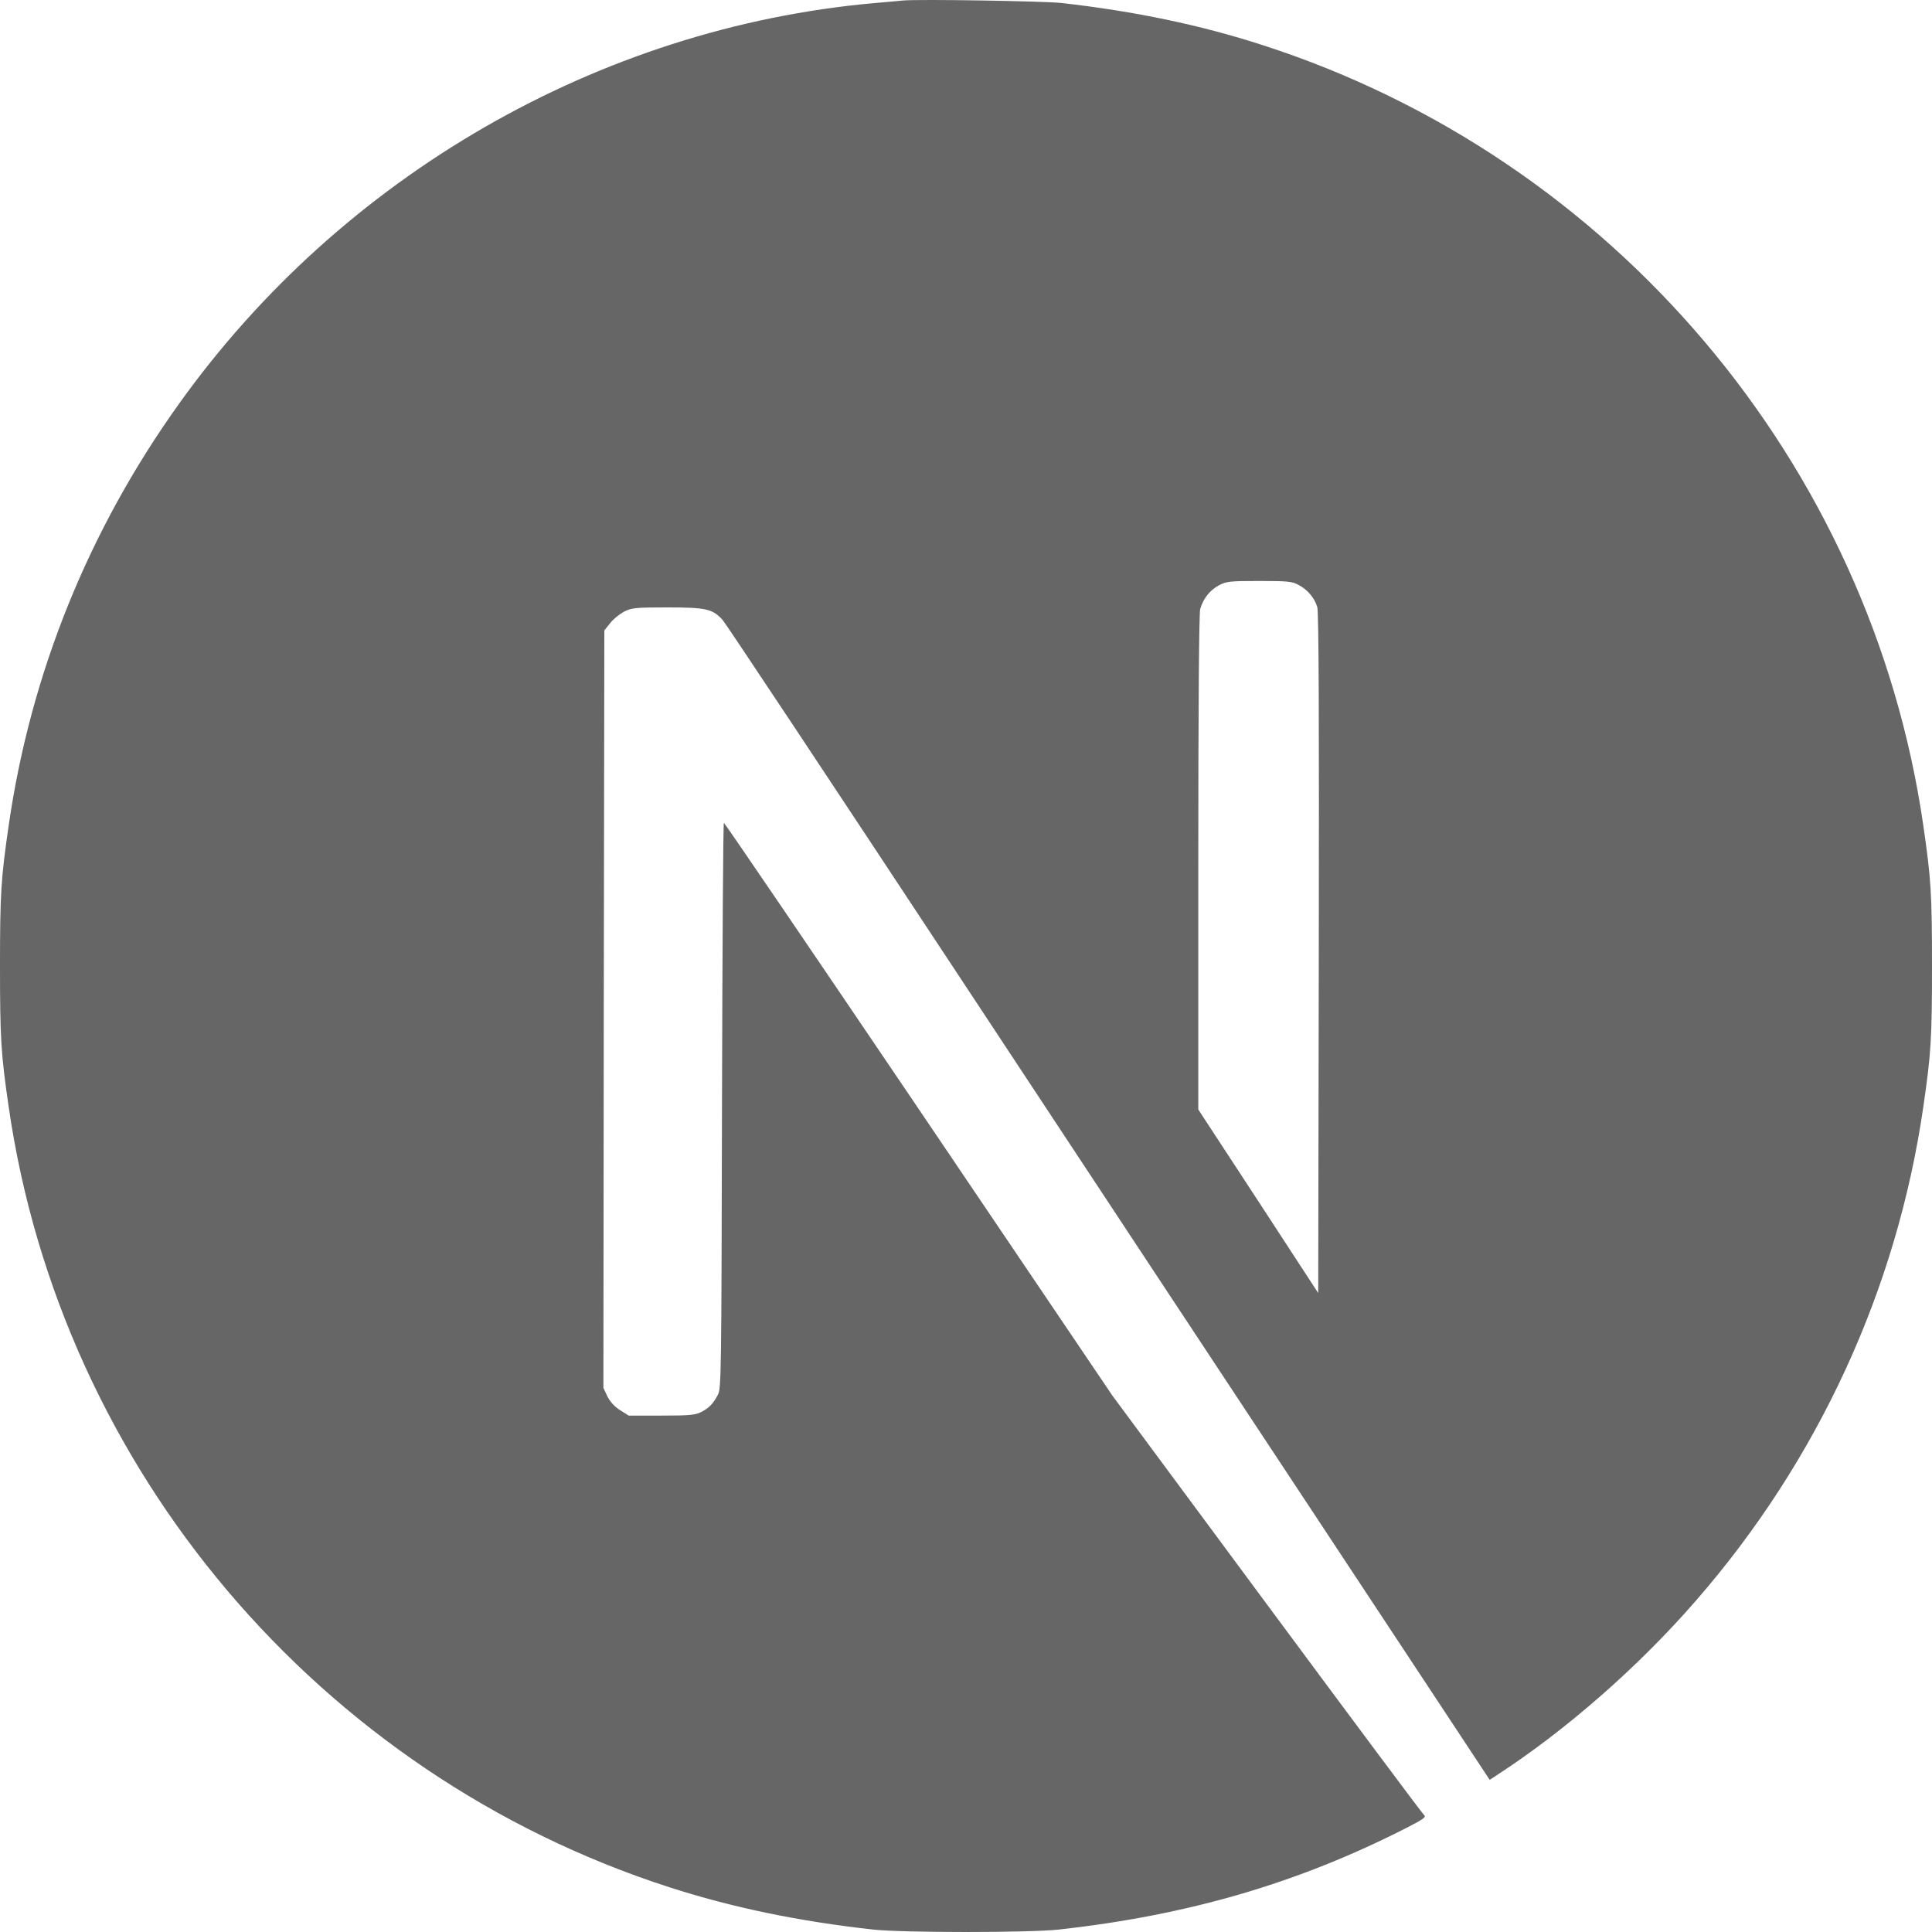
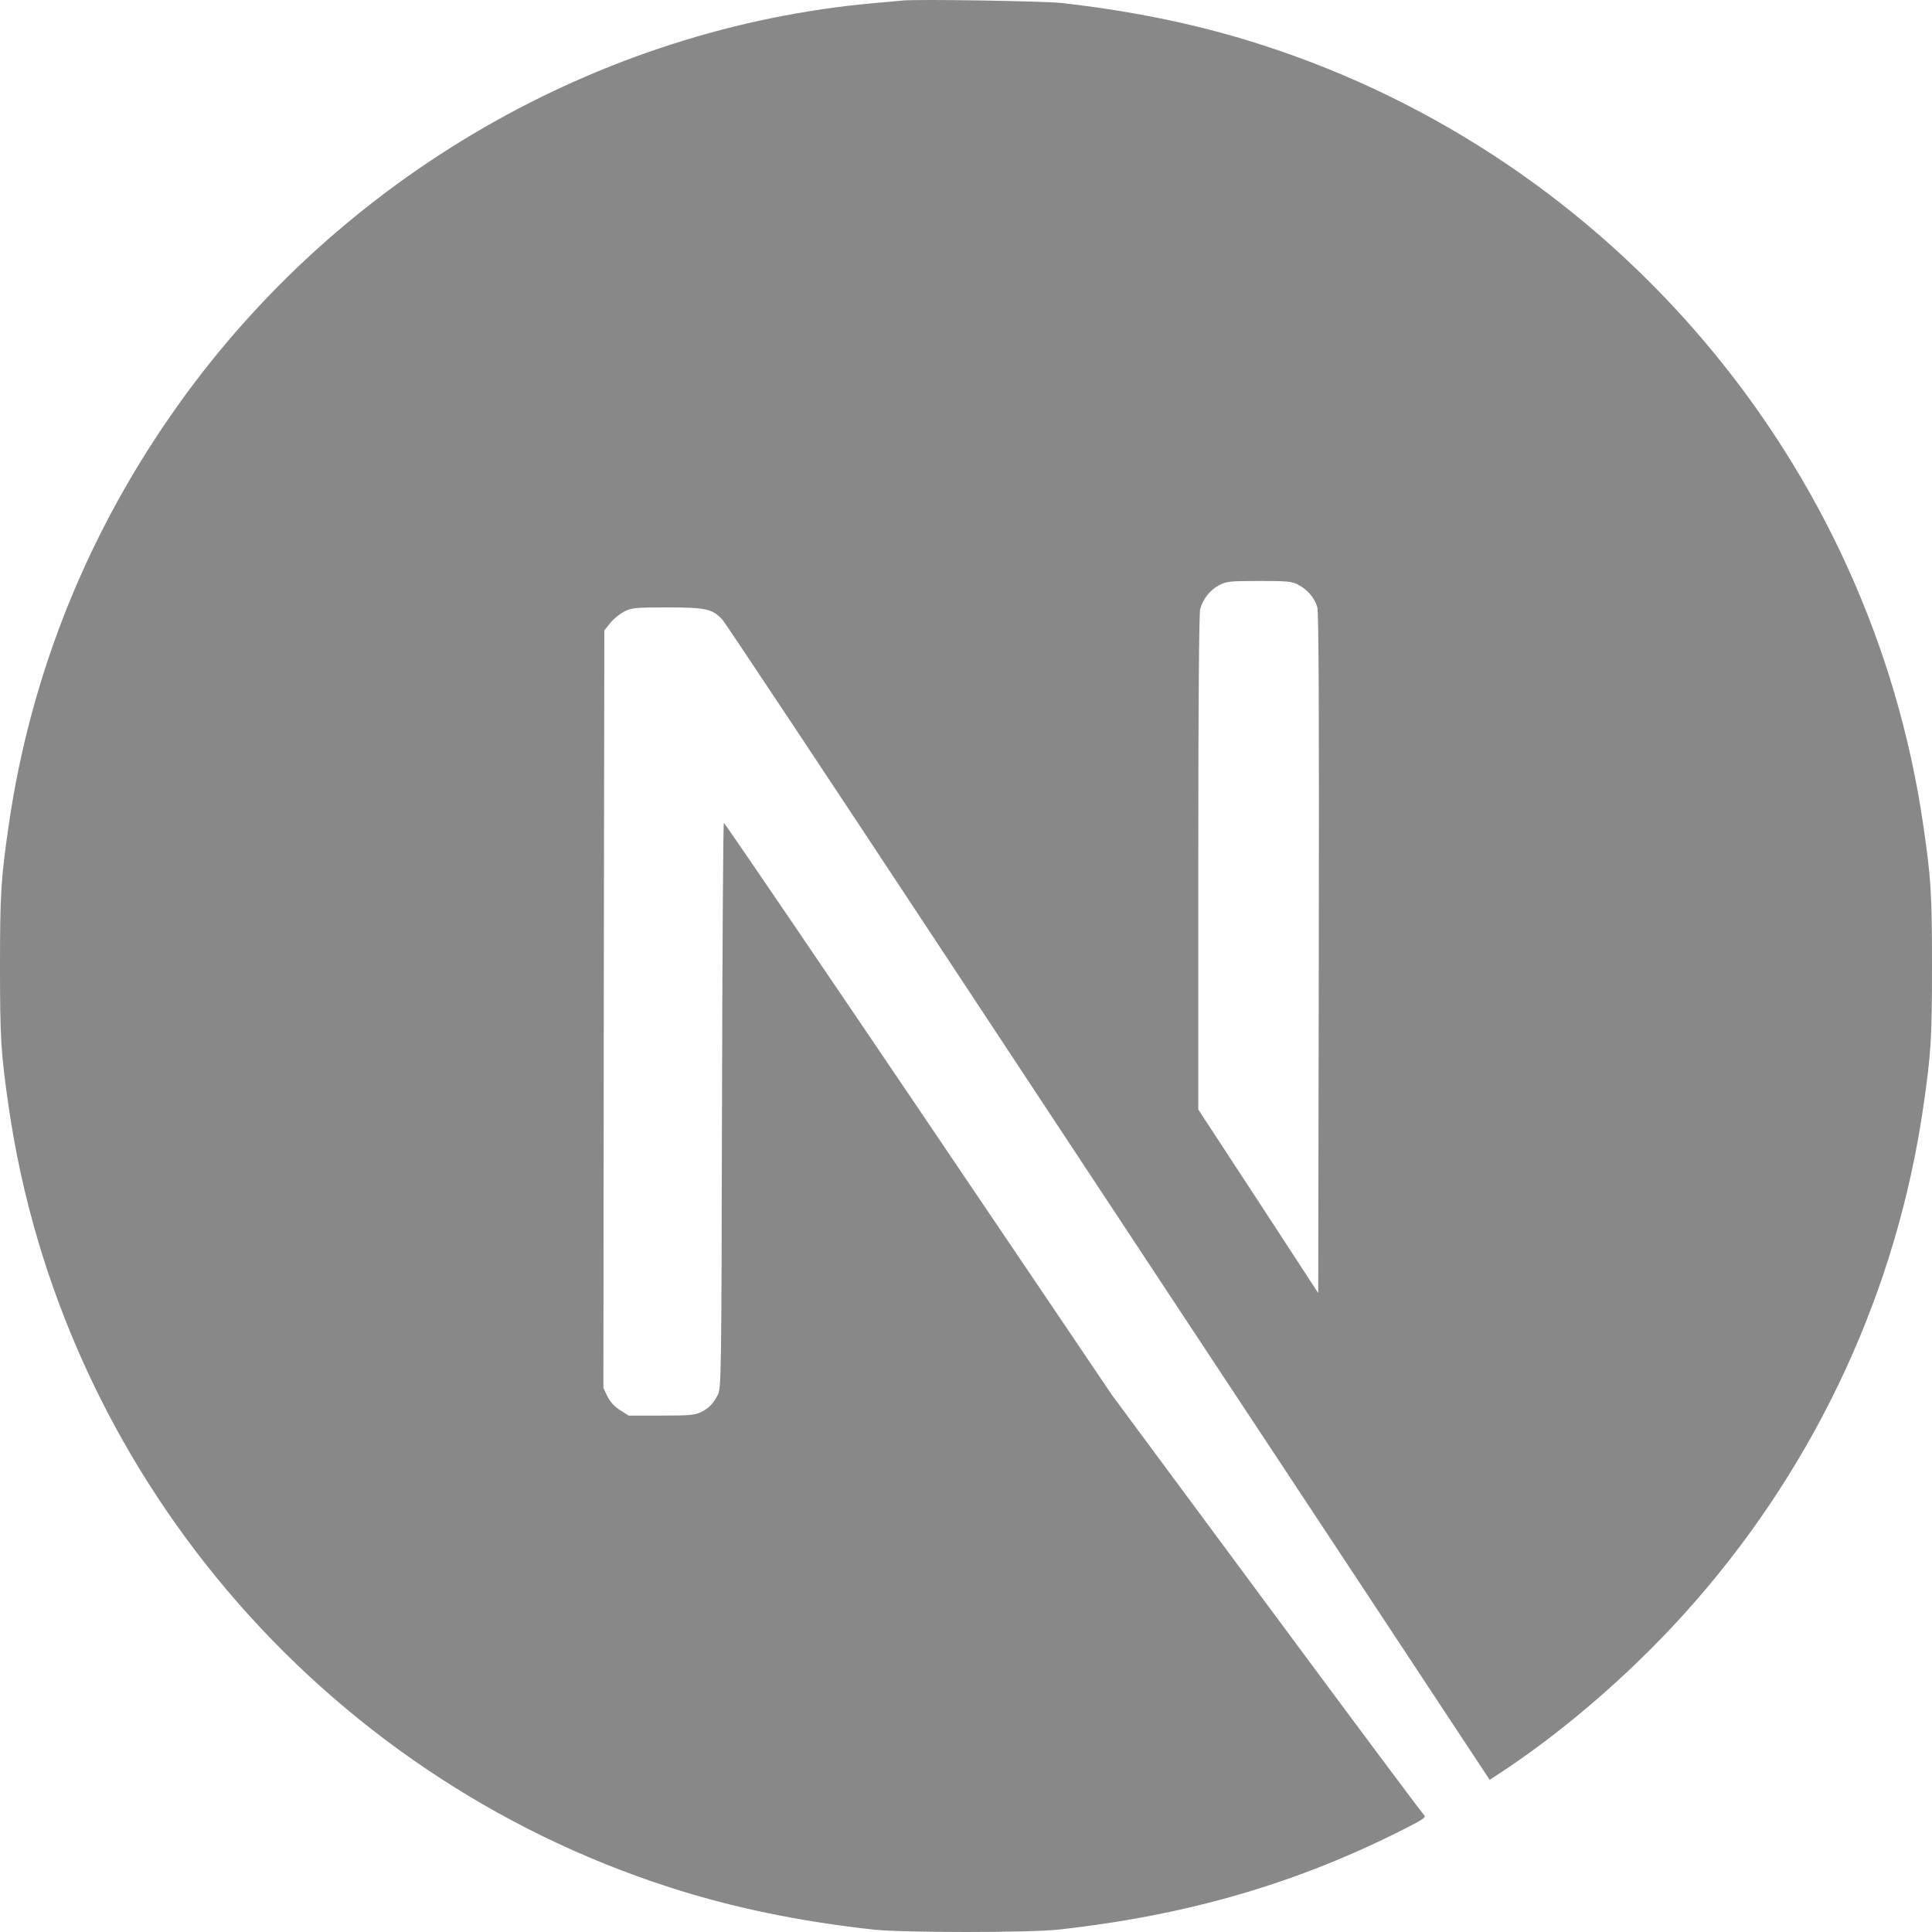
<svg xmlns="http://www.w3.org/2000/svg" width="800px" height="800px" viewBox="0 0 256 256" version="1.1" preserveAspectRatio="xMidYMid">
-   <g>
-     <path d="M119.617,0.069 C119.066,0.119 117.315,0.294 115.738,0.419 C79.378,3.697 45.319,23.313 23.748,53.463 C11.736,70.227 4.054,89.243 1.151,109.385 C0.125,116.415 0,118.492 0,128.025 C0,137.558 0.125,139.635 1.151,146.666 C8.108,194.73 42.316,235.114 88.712,250.076 C97.02,252.754 105.778,254.58 115.738,255.681 C119.617,256.106 136.383,256.106 140.262,255.681 C157.454,253.779 172.018,249.526 186.382,242.195 C188.584,241.069 189.01,240.769 188.709,240.518 C188.509,240.368 179.125,227.783 167.864,212.57 L147.394,184.922 L121.744,146.966 C107.63,126.098 96.019,109.034 95.919,109.034 C95.819,109.009 95.718,125.873 95.668,146.465 C95.593,182.52 95.568,183.971 95.118,184.822 C94.467,186.048 93.967,186.549 92.916,187.099 C92.115,187.499 91.414,187.574 87.636,187.574 L83.306,187.574 L82.155,186.849 C81.404,186.373 80.854,185.748 80.479,185.022 L79.953,183.896 L80.003,133.73 L80.078,83.538 L80.854,82.562 C81.254,82.037 82.105,81.361 82.706,81.036 C83.732,80.536 84.132,80.486 88.461,80.486 C93.566,80.486 94.417,80.686 95.743,82.137 C96.119,82.537 110.007,103.455 126.624,128.651 C143.24,153.846 165.962,188.25 177.123,205.139 L197.393,235.84 L198.419,235.164 C207.503,229.259 217.112,220.852 224.719,212.095 C240.91,193.504 251.345,170.836 254.849,146.666 C255.875,139.635 256,137.558 256,128.025 C256,118.492 255.875,116.415 254.849,109.385 C247.892,61.32 213.684,20.936 167.288,5.974 C159.105,3.322 150.397,1.495 140.637,0.394 C138.235,0.144 121.694,-0.131 119.617,0.069 L119.617,0.069 Z M172.018,77.483 C173.219,78.084 174.195,79.235 174.545,80.436 C174.746,81.086 174.796,94.998 174.746,126.349 L174.671,171.336 L166.738,159.176 L158.78,147.016 L158.78,114.314 C158.78,93.171 158.88,81.286 159.03,80.711 C159.431,79.31 160.307,78.209 161.508,77.558 C162.534,77.033 162.909,76.983 166.838,76.983 C170.542,76.983 171.192,77.033 172.018,77.483 Z" fill="#666">
+   <g fill="#888">
+     <path d="M119.617,0.069 C119.066,0.119 117.315,0.294 115.738,0.419 C79.378,3.697 45.319,23.313 23.748,53.463 C11.736,70.227 4.054,89.243 1.151,109.385 C0.125,116.415 0,118.492 0,128.025 C0,137.558 0.125,139.635 1.151,146.666 C8.108,194.73 42.316,235.114 88.712,250.076 C97.02,252.754 105.778,254.58 115.738,255.681 C119.617,256.106 136.383,256.106 140.262,255.681 C157.454,253.779 172.018,249.526 186.382,242.195 C188.584,241.069 189.01,240.769 188.709,240.518 C188.509,240.368 179.125,227.783 167.864,212.57 L147.394,184.922 L121.744,146.966 C107.63,126.098 96.019,109.034 95.919,109.034 C95.819,109.009 95.718,125.873 95.668,146.465 C95.593,182.52 95.568,183.971 95.118,184.822 C94.467,186.048 93.967,186.549 92.916,187.099 C92.115,187.499 91.414,187.574 87.636,187.574 L83.306,187.574 L82.155,186.849 C81.404,186.373 80.854,185.748 80.479,185.022 L79.953,183.896 L80.003,133.73 L80.078,83.538 L80.854,82.562 C81.254,82.037 82.105,81.361 82.706,81.036 C83.732,80.536 84.132,80.486 88.461,80.486 C93.566,80.486 94.417,80.686 95.743,82.137 C96.119,82.537 110.007,103.455 126.624,128.651 C143.24,153.846 165.962,188.25 177.123,205.139 L197.393,235.84 L198.419,235.164 C207.503,229.259 217.112,220.852 224.719,212.095 C240.91,193.504 251.345,170.836 254.849,146.666 C255.875,139.635 256,137.558 256,128.025 C256,118.492 255.875,116.415 254.849,109.385 C247.892,61.32 213.684,20.936 167.288,5.974 C159.105,3.322 150.397,1.495 140.637,0.394 C138.235,0.144 121.694,-0.131 119.617,0.069 L119.617,0.069 Z M172.018,77.483 C173.219,78.084 174.195,79.235 174.545,80.436 C174.746,81.086 174.796,94.998 174.746,126.349 L174.671,171.336 L166.738,159.176 L158.78,147.016 L158.78,114.314 C158.78,93.171 158.88,81.286 159.03,80.711 C159.431,79.31 160.307,78.209 161.508,77.558 C162.534,77.033 162.909,76.983 166.838,76.983 C170.542,76.983 171.192,77.033 172.018,77.483 Z">

</path>
  </g>
</svg>
